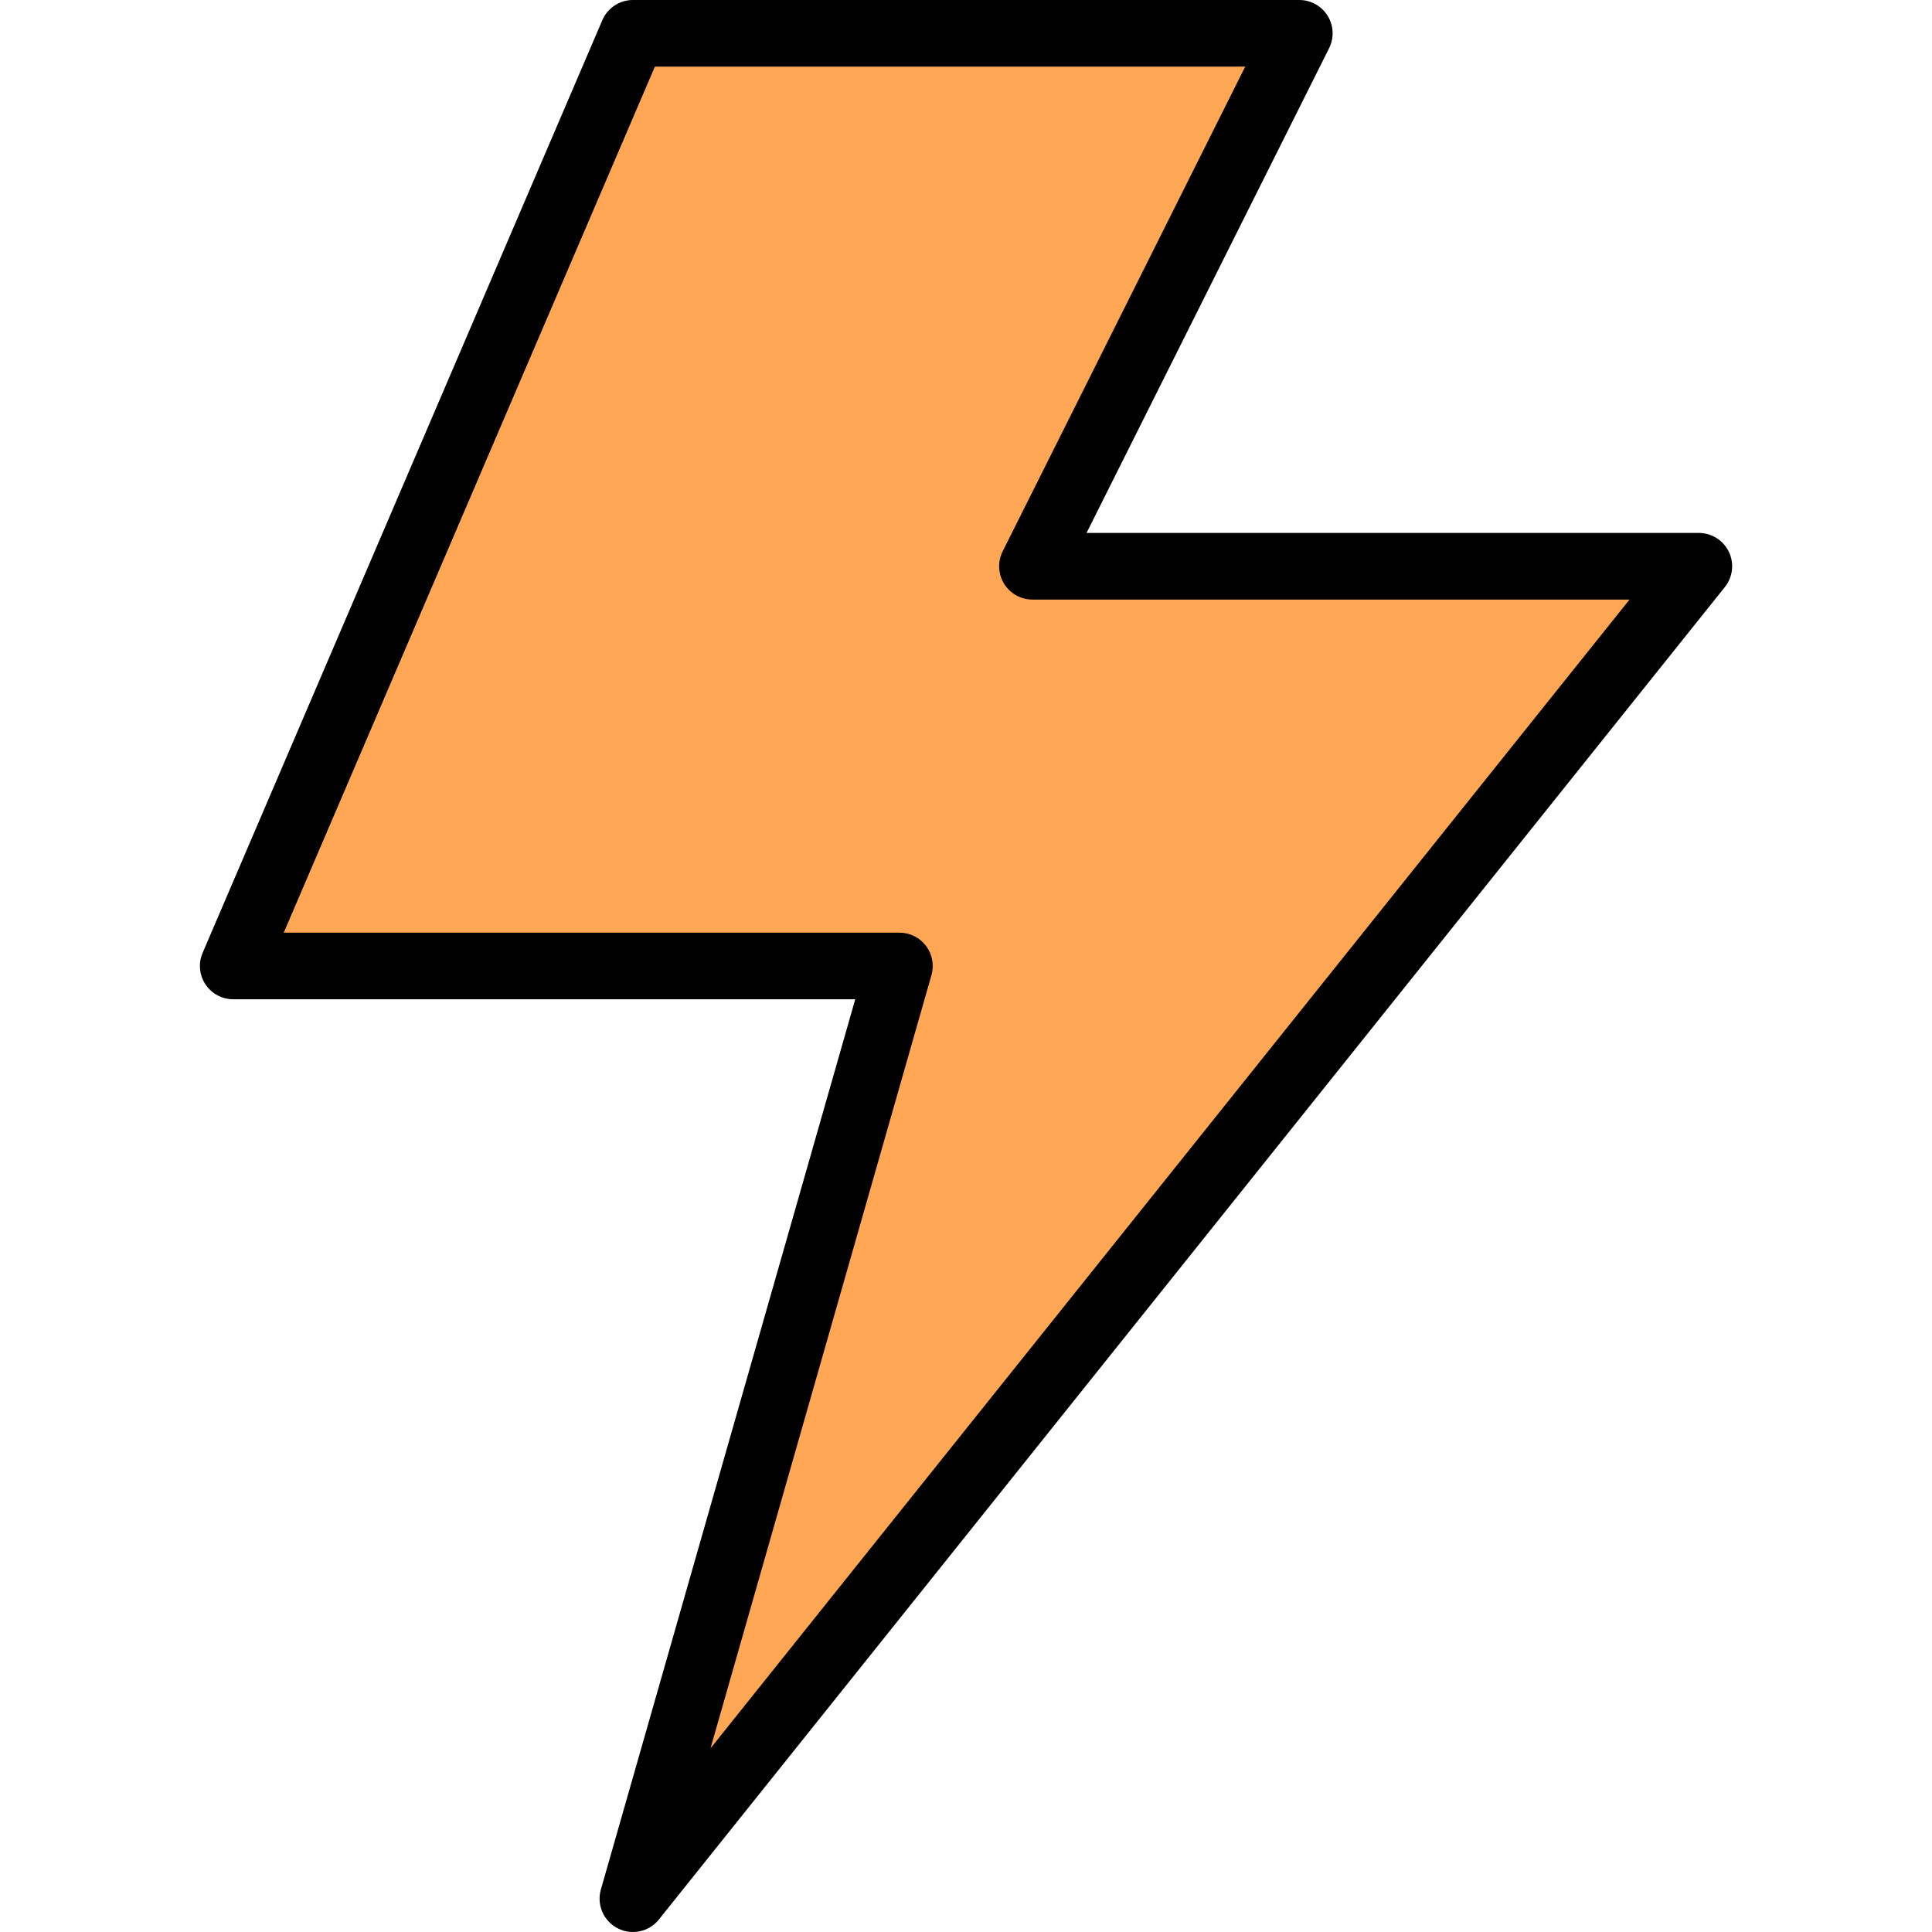
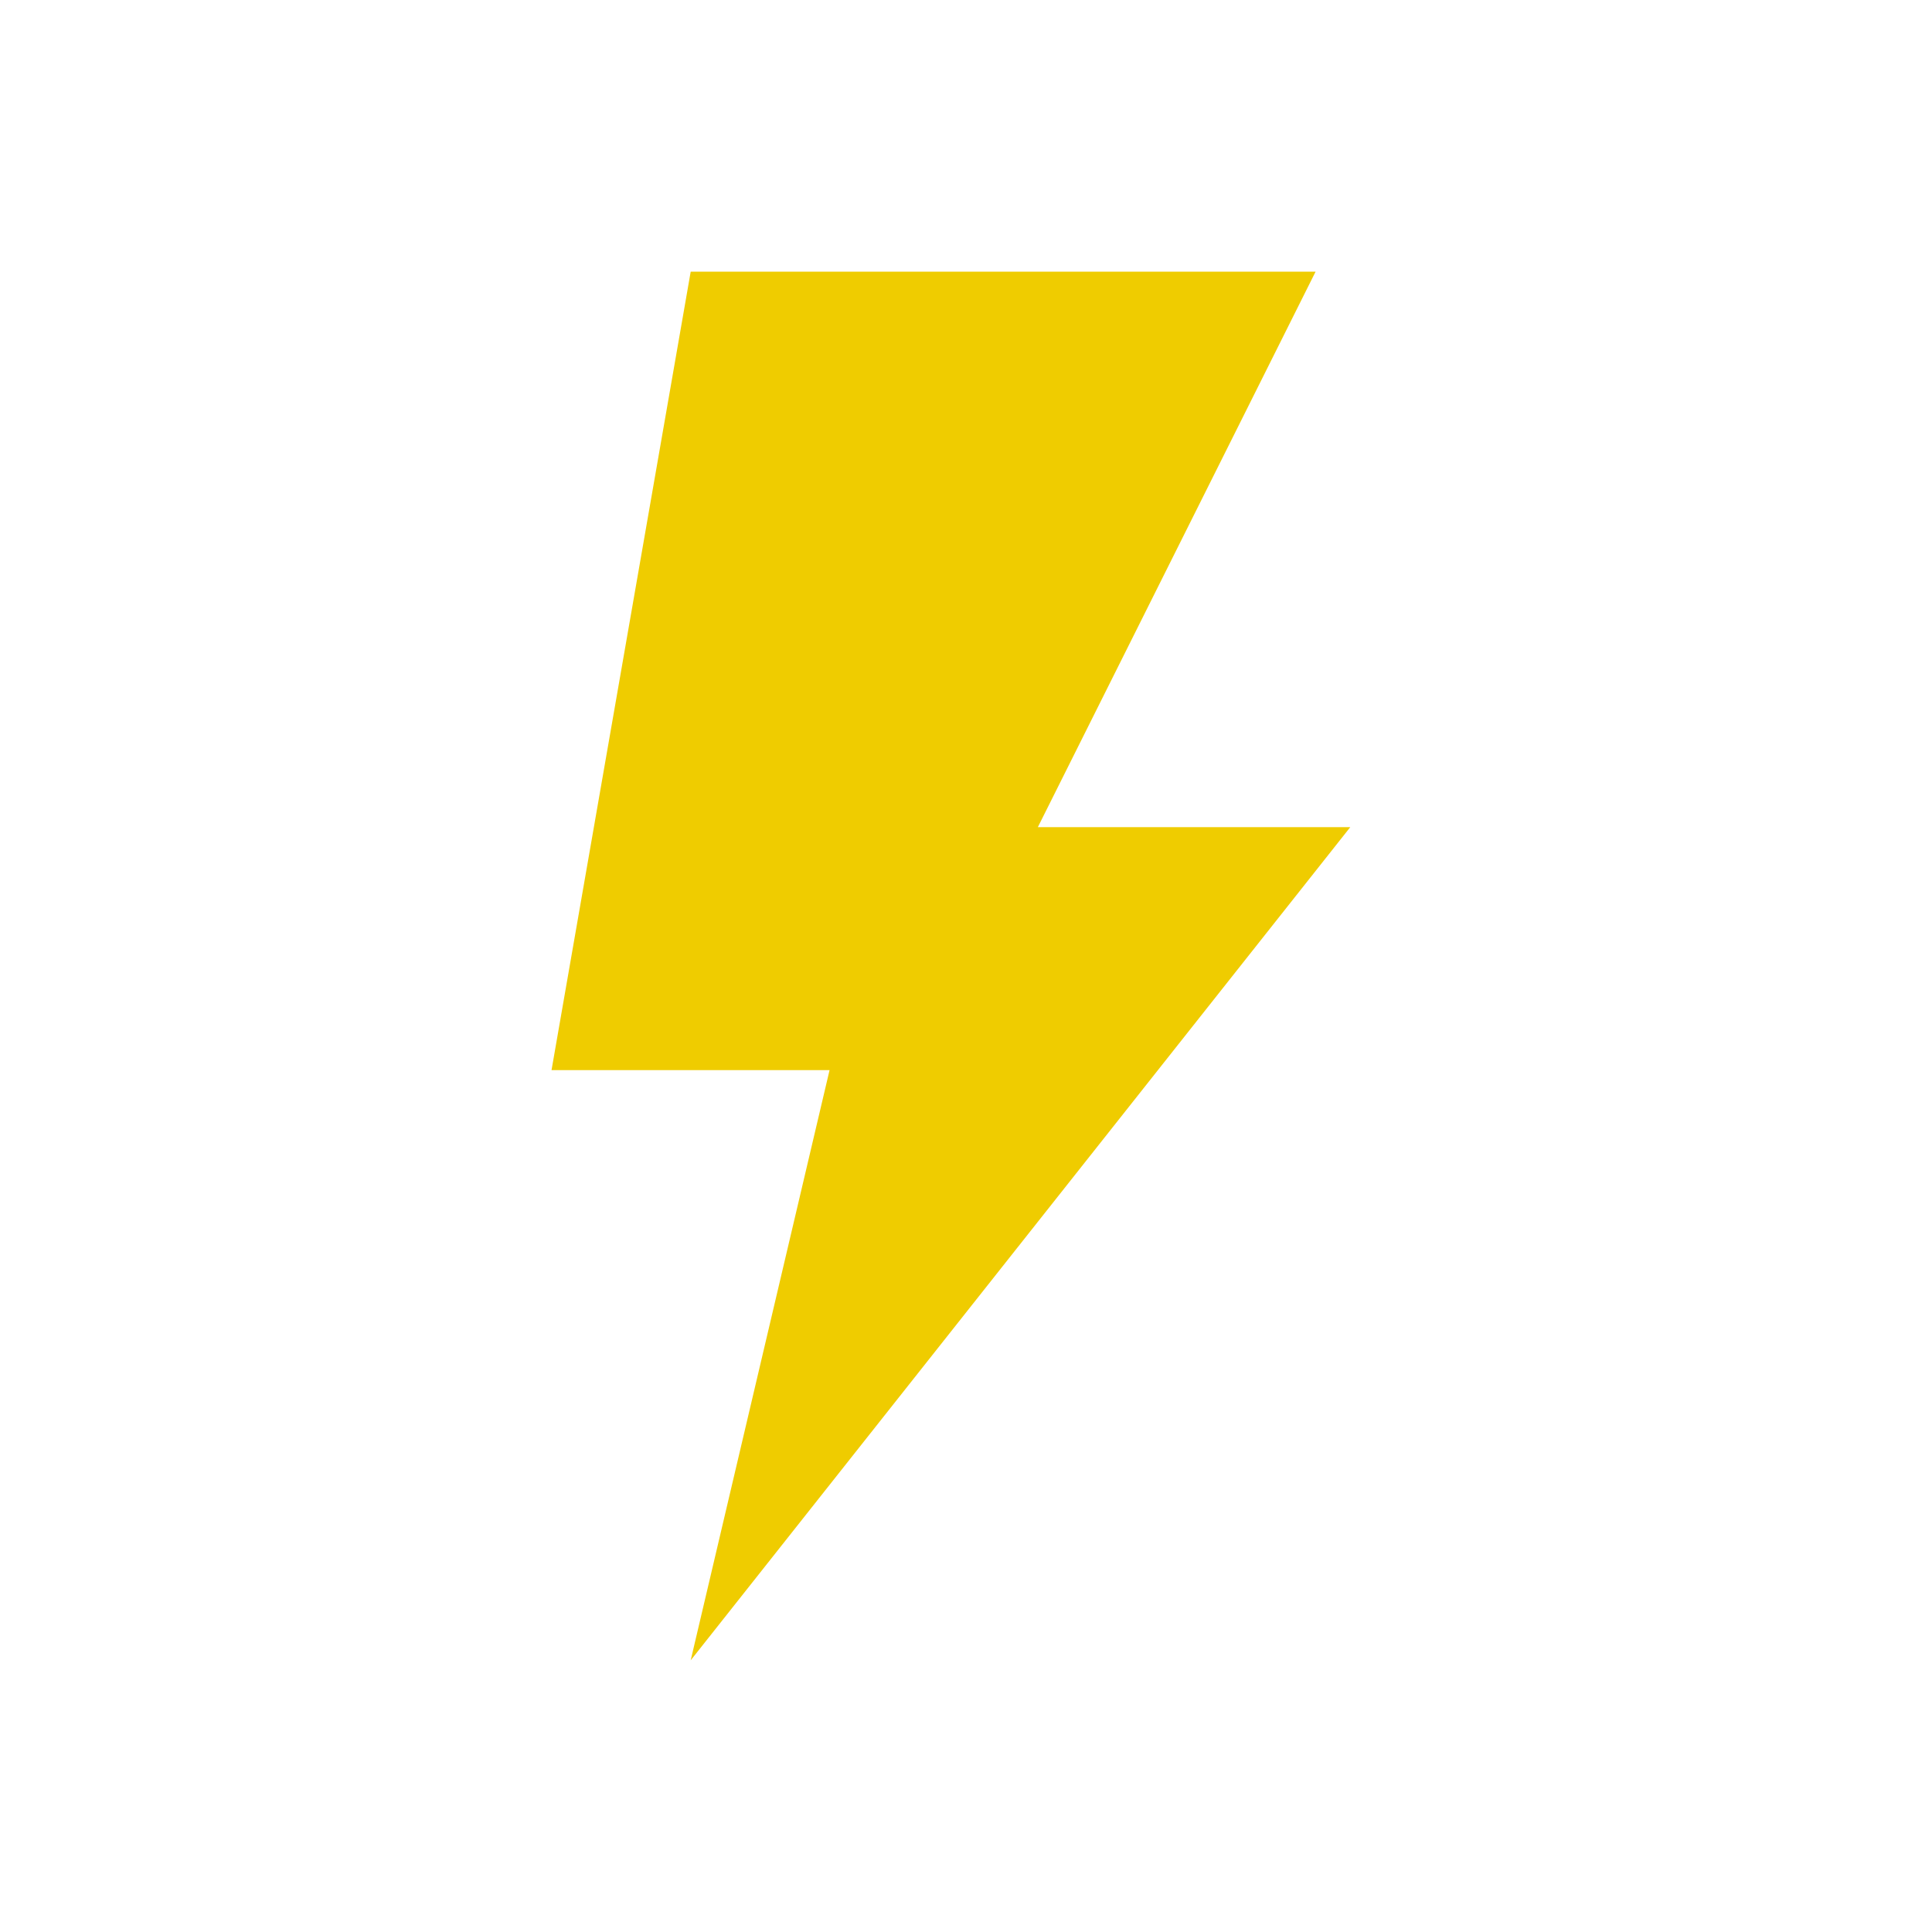
- <svg xmlns="http://www.w3.org/2000/svg" height="464pt" viewBox="-48 0 464 464.015" width="464pt">
-   <path d="m264.008 8h-160l-96 224h160l-64 224 256-320h-160zm0 0" fill="#ffa754" />
-   <path d="m8.008 240h149.391l-61.09 213.801c-1.055 3.668.629 7.57 4.02 9.32 3.391 1.754 7.547.863 9.926-2.121l256-320c1.922-2.402 2.297-5.691.965-8.465-1.332-2.773-4.137-4.535-7.211-4.535h-147.059l58.258-116.426c1.242-2.484 1.105-5.438-.363-7.801-1.469-2.359-4.059-3.789-6.836-3.773h-160c-3.199 0-6.094 1.906-7.352 4.848l-96 224c-1.062 2.473-.809 5.312.672 7.555 1.48 2.246 3.988 3.598 6.68 3.598zm101.27-224h141.785l-58.258 116.426c-1.242 2.484-1.105 5.438.363 7.801 1.469 2.359 4.059 3.789 6.84 3.773h143.352l-220.723 275.902 53.066-185.703c.691-2.414.207-5.012-1.305-7.016-1.516-2.008-3.879-3.184-6.391-3.184h-147.867zm0 0" />
+ <svg xmlns="http://www.w3.org/2000/svg" data-name="Layer 1" id="Layer_1" viewBox="0 0 64 64">
+   <defs>
+     <style>.cls-1{fill:#efcc00;}</style>
+   </defs>
+   <polygon class="cls-1" points="22.88 9 18.27 35.45 27.48 35.45 22.88 55 44.73 27.4 34.38 27.4 43.58 9 22.88 9" />
</svg>
